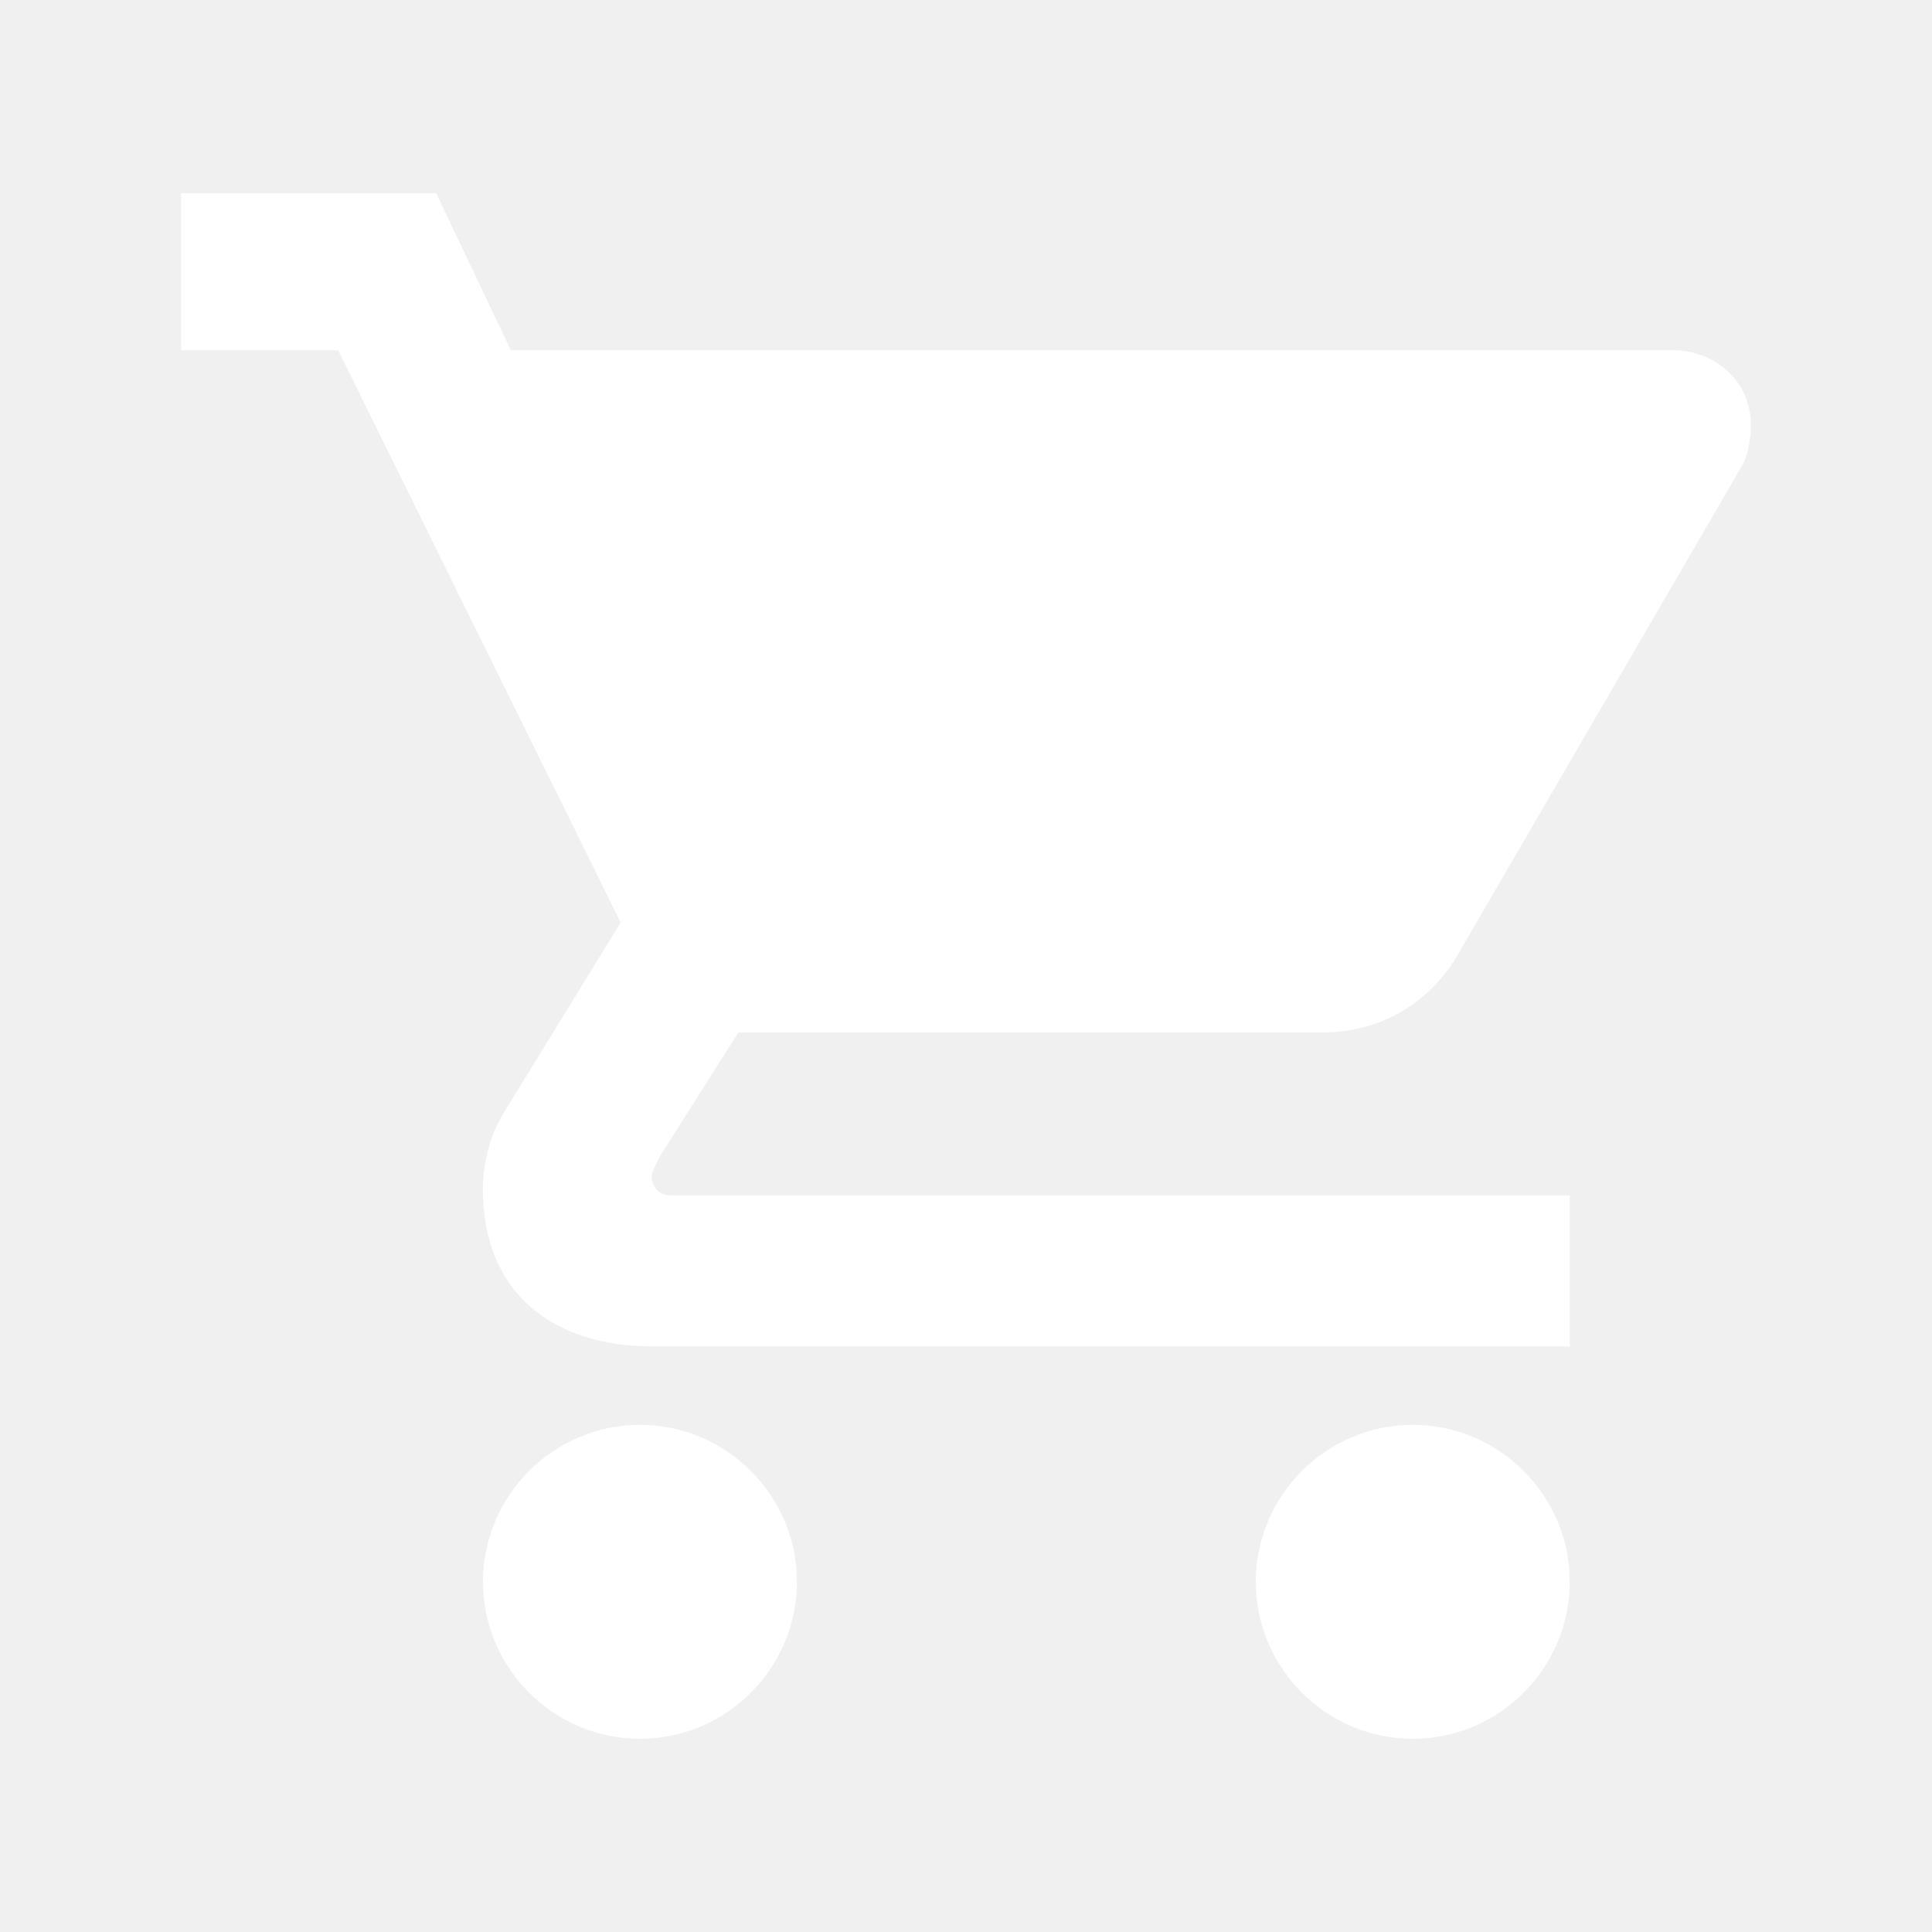
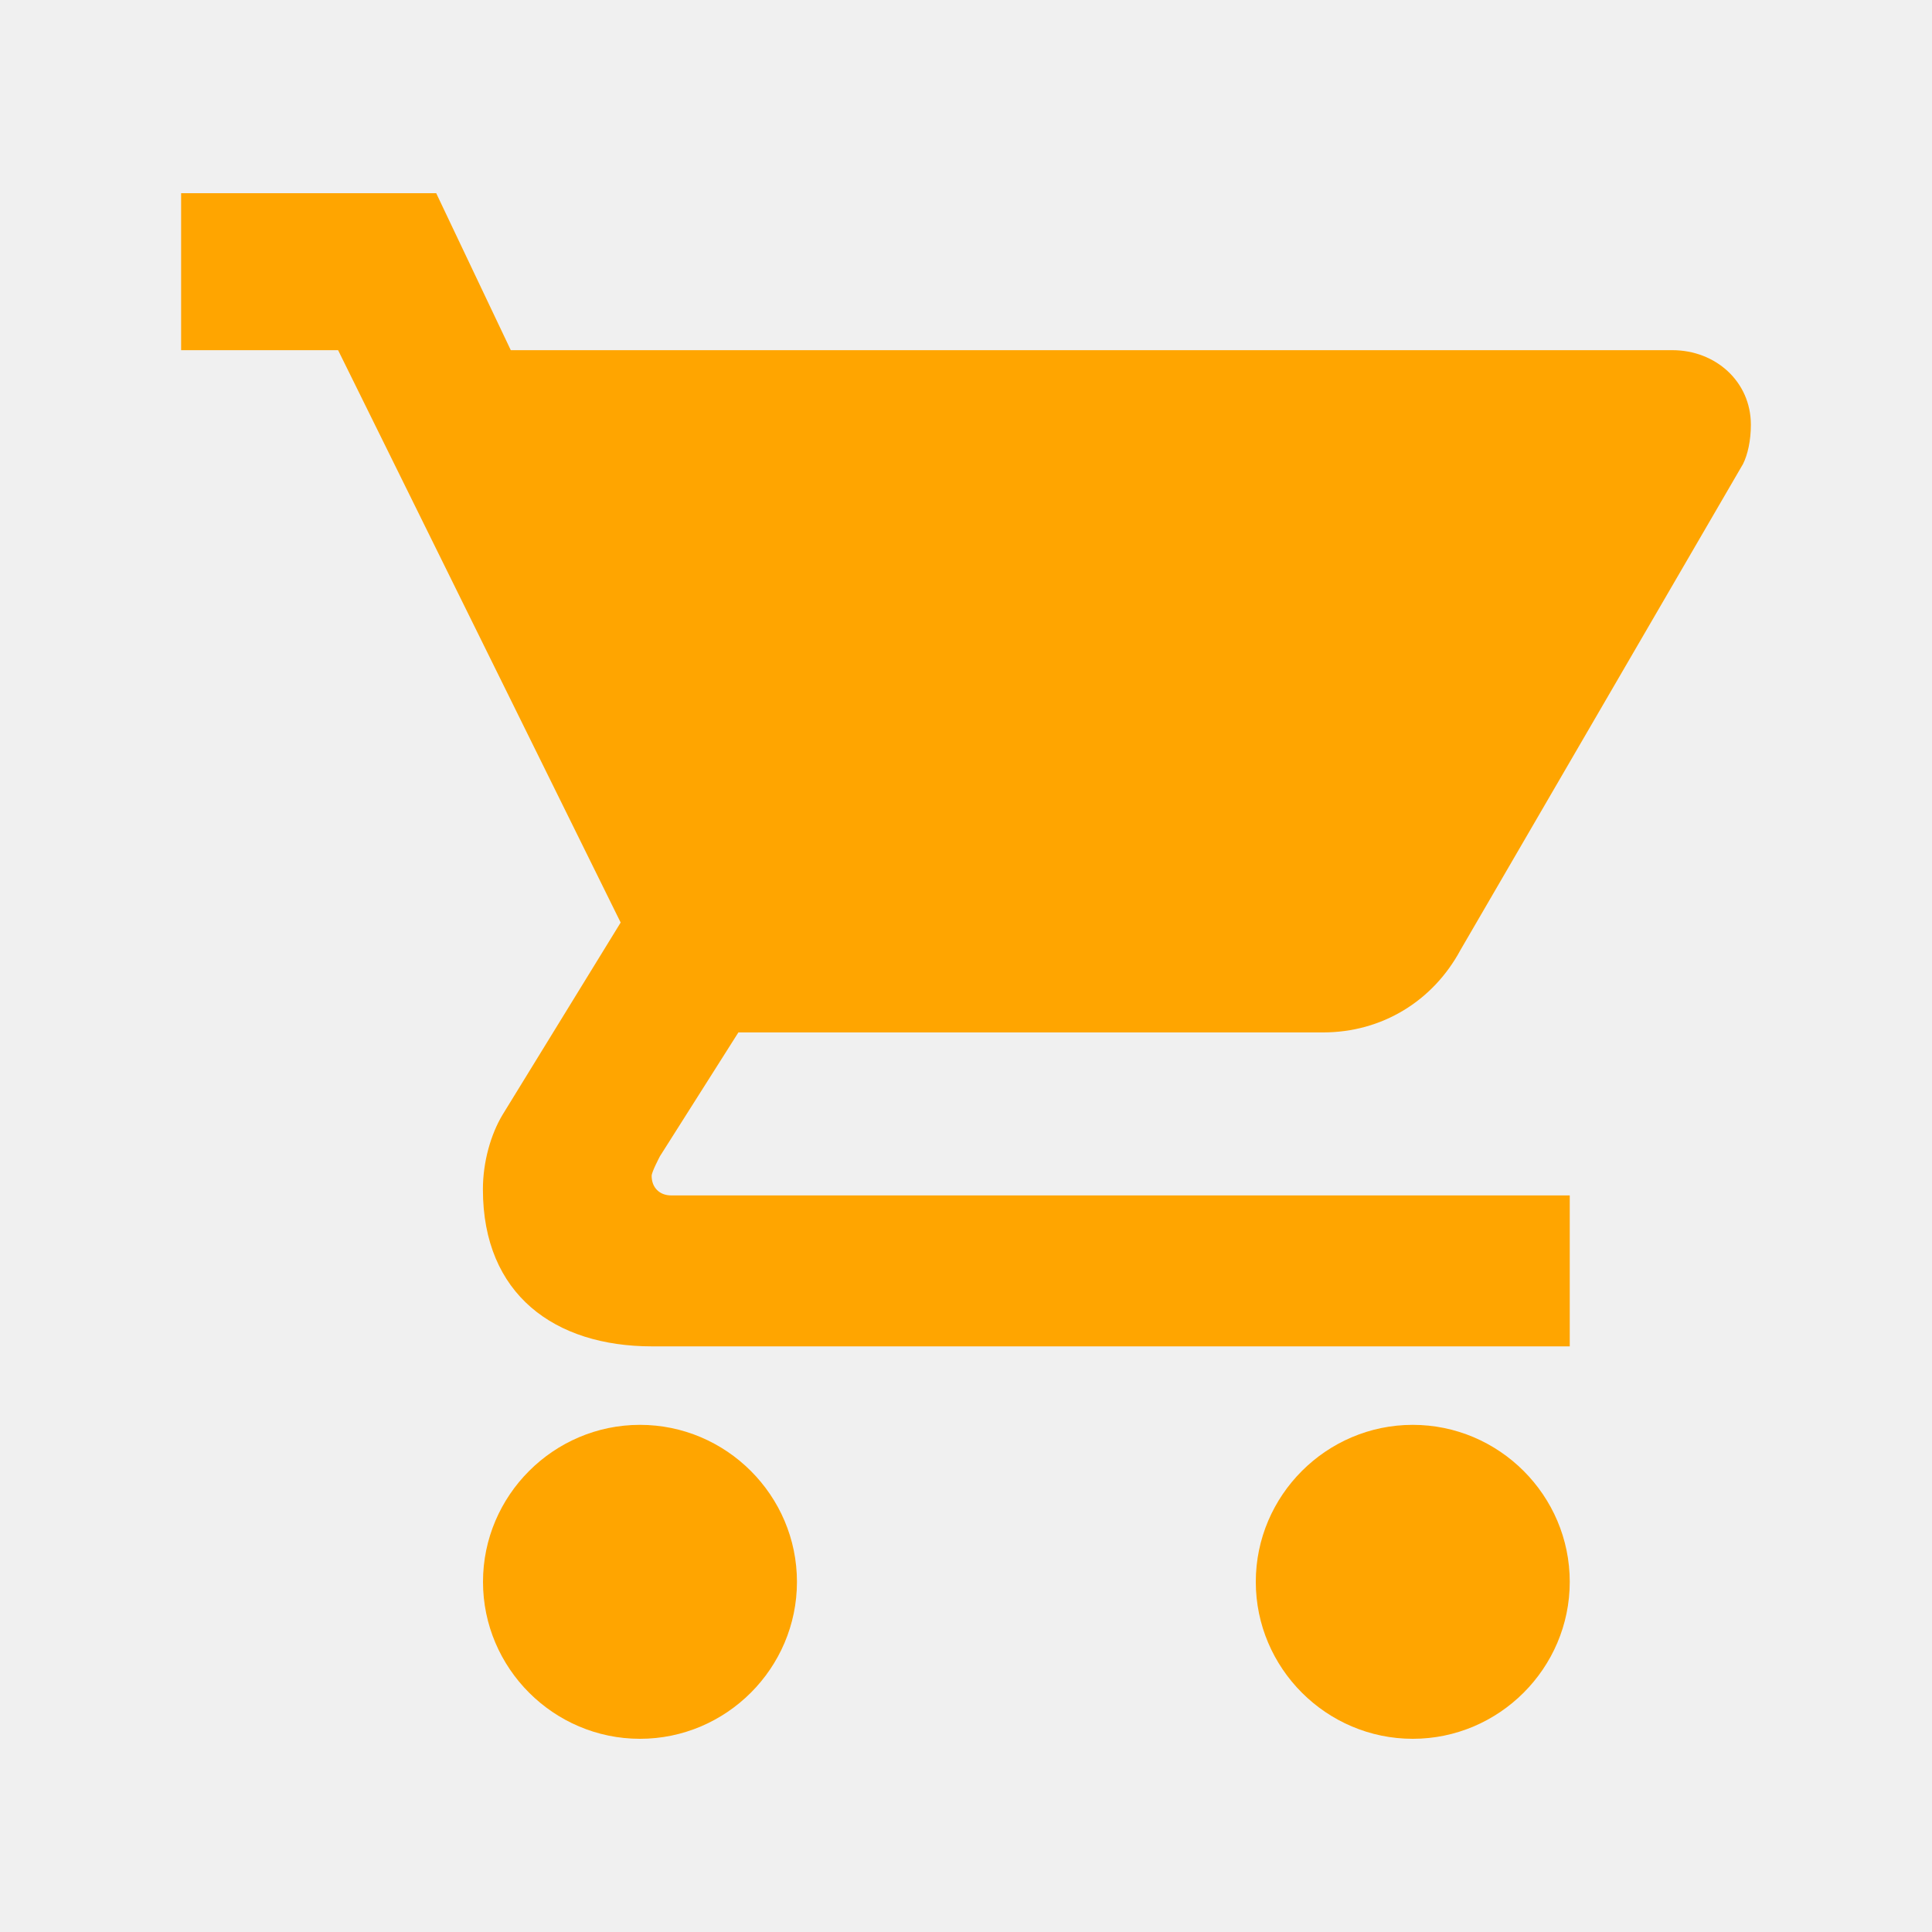
<svg xmlns="http://www.w3.org/2000/svg" viewBox="0 0 512 512">
-   <path fill="#fff" d="M169.6 377.6c-22.882 0-41.6 18.718-41.6 41.601 0 22.882 18.718 41.6 41.6 41.6s41.601-18.718 41.601-41.6c-.001-22.884-18.72-41.601-41.601-41.601zM48 51.2v41.6h41.6l74.883 151.682-31.308 50.954c-3.118 5.2-5.2 12.482-5.2 19.765 0 27.85 19.025 41.6 44.825 41.6H416v-40H177.893c-3.118 0-5.2-2.082-5.2-5.2 0-1.036 2.207-5.2 2.207-5.2l20.782-32.8h154.954c15.601 0 29.128-8.317 36.4-21.836l74.882-128.8c1.237-2.461 2.082-6.246 2.082-10.399 0-11.446-9.364-19.765-20.8-19.765H135.364L115.6 51.2H48zm326.399 326.4c-22.882 0-41.6 18.718-41.6 41.601 0 22.882 18.718 41.6 41.6 41.6S416 442.082 416 419.2c0-22.883-18.719-41.6-41.601-41.6z" />
+   <path fill="orange" d="M169.6 377.6c-22.882 0-41.6 18.718-41.6 41.601 0 22.882 18.718 41.6 41.6 41.6s41.601-18.718 41.601-41.6c-.001-22.884-18.72-41.601-41.601-41.601zM48 51.2v41.6h41.6l74.883 151.682-31.308 50.954c-3.118 5.2-5.2 12.482-5.2 19.765 0 27.85 19.025 41.6 44.825 41.6H416v-40H177.893c-3.118 0-5.2-2.082-5.2-5.2 0-1.036 2.207-5.2 2.207-5.2l20.782-32.8h154.954c15.601 0 29.128-8.317 36.4-21.836l74.882-128.8c1.237-2.461 2.082-6.246 2.082-10.399 0-11.446-9.364-19.765-20.8-19.765H135.364L115.6 51.2H48zm326.399 326.4c-22.882 0-41.6 18.718-41.6 41.601 0 22.882 18.718 41.6 41.6 41.6S416 442.082 416 419.2c0-22.883-18.719-41.6-41.601-41.6z" />
</svg>
